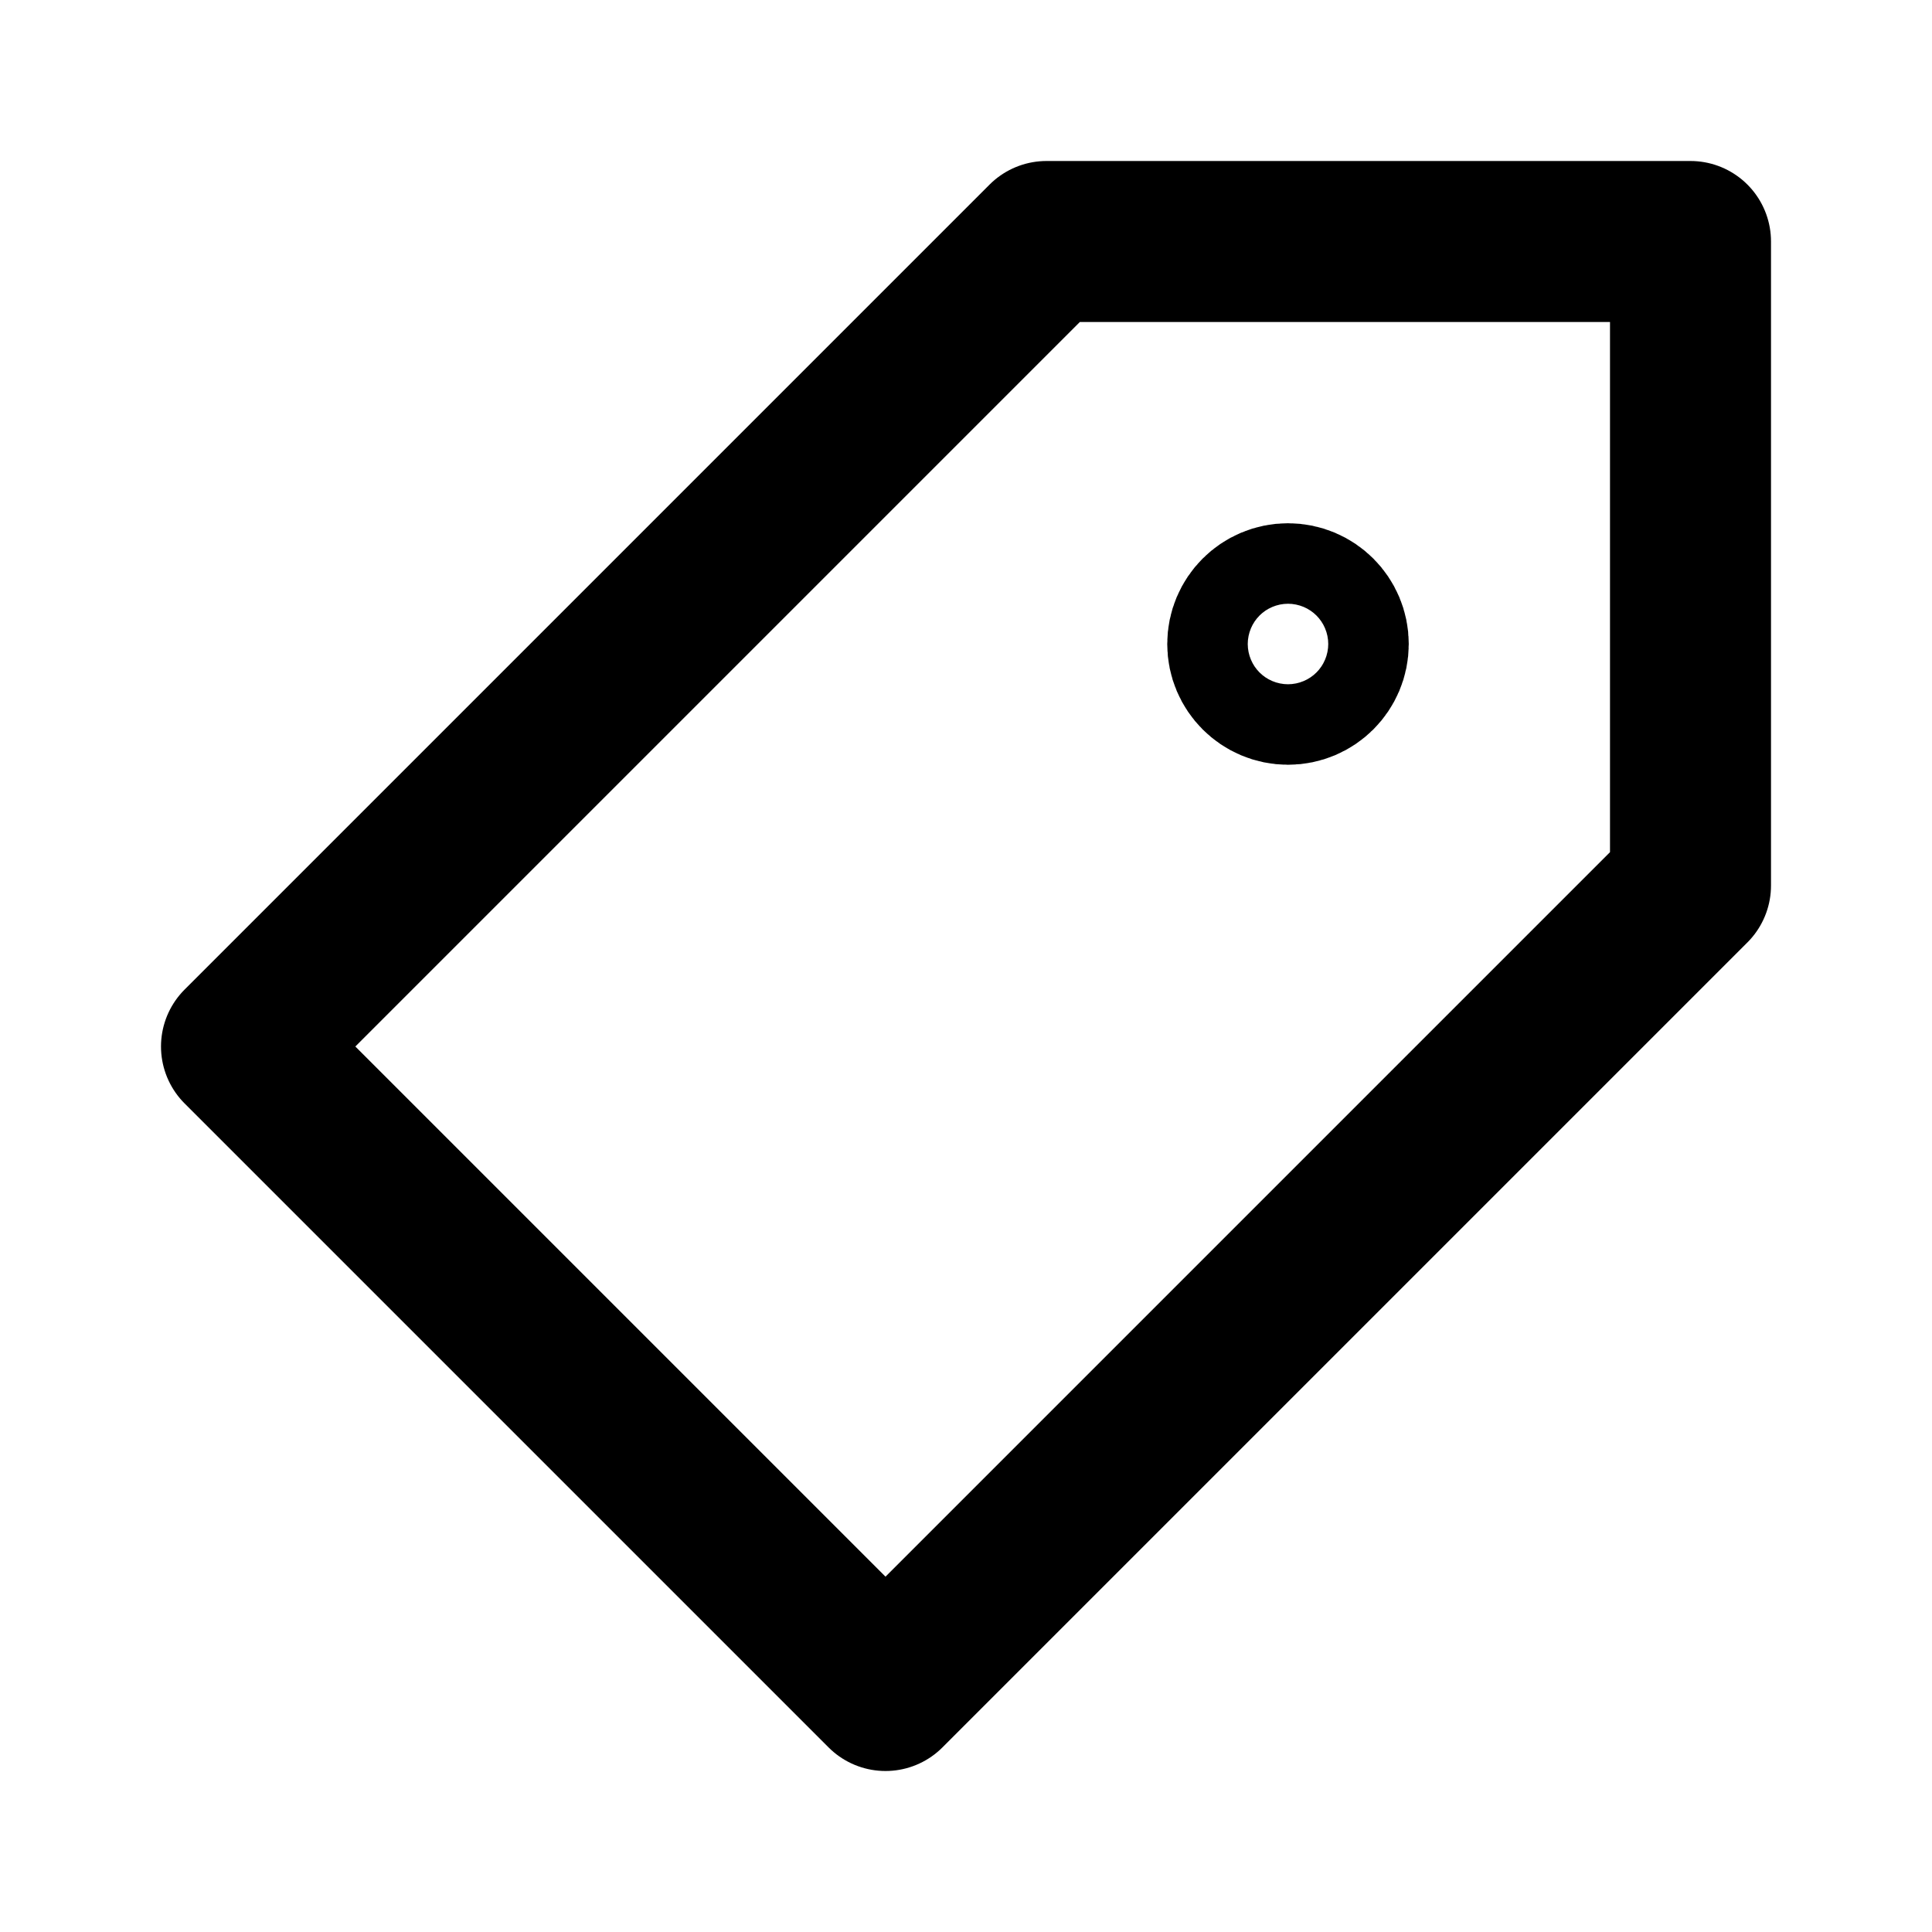
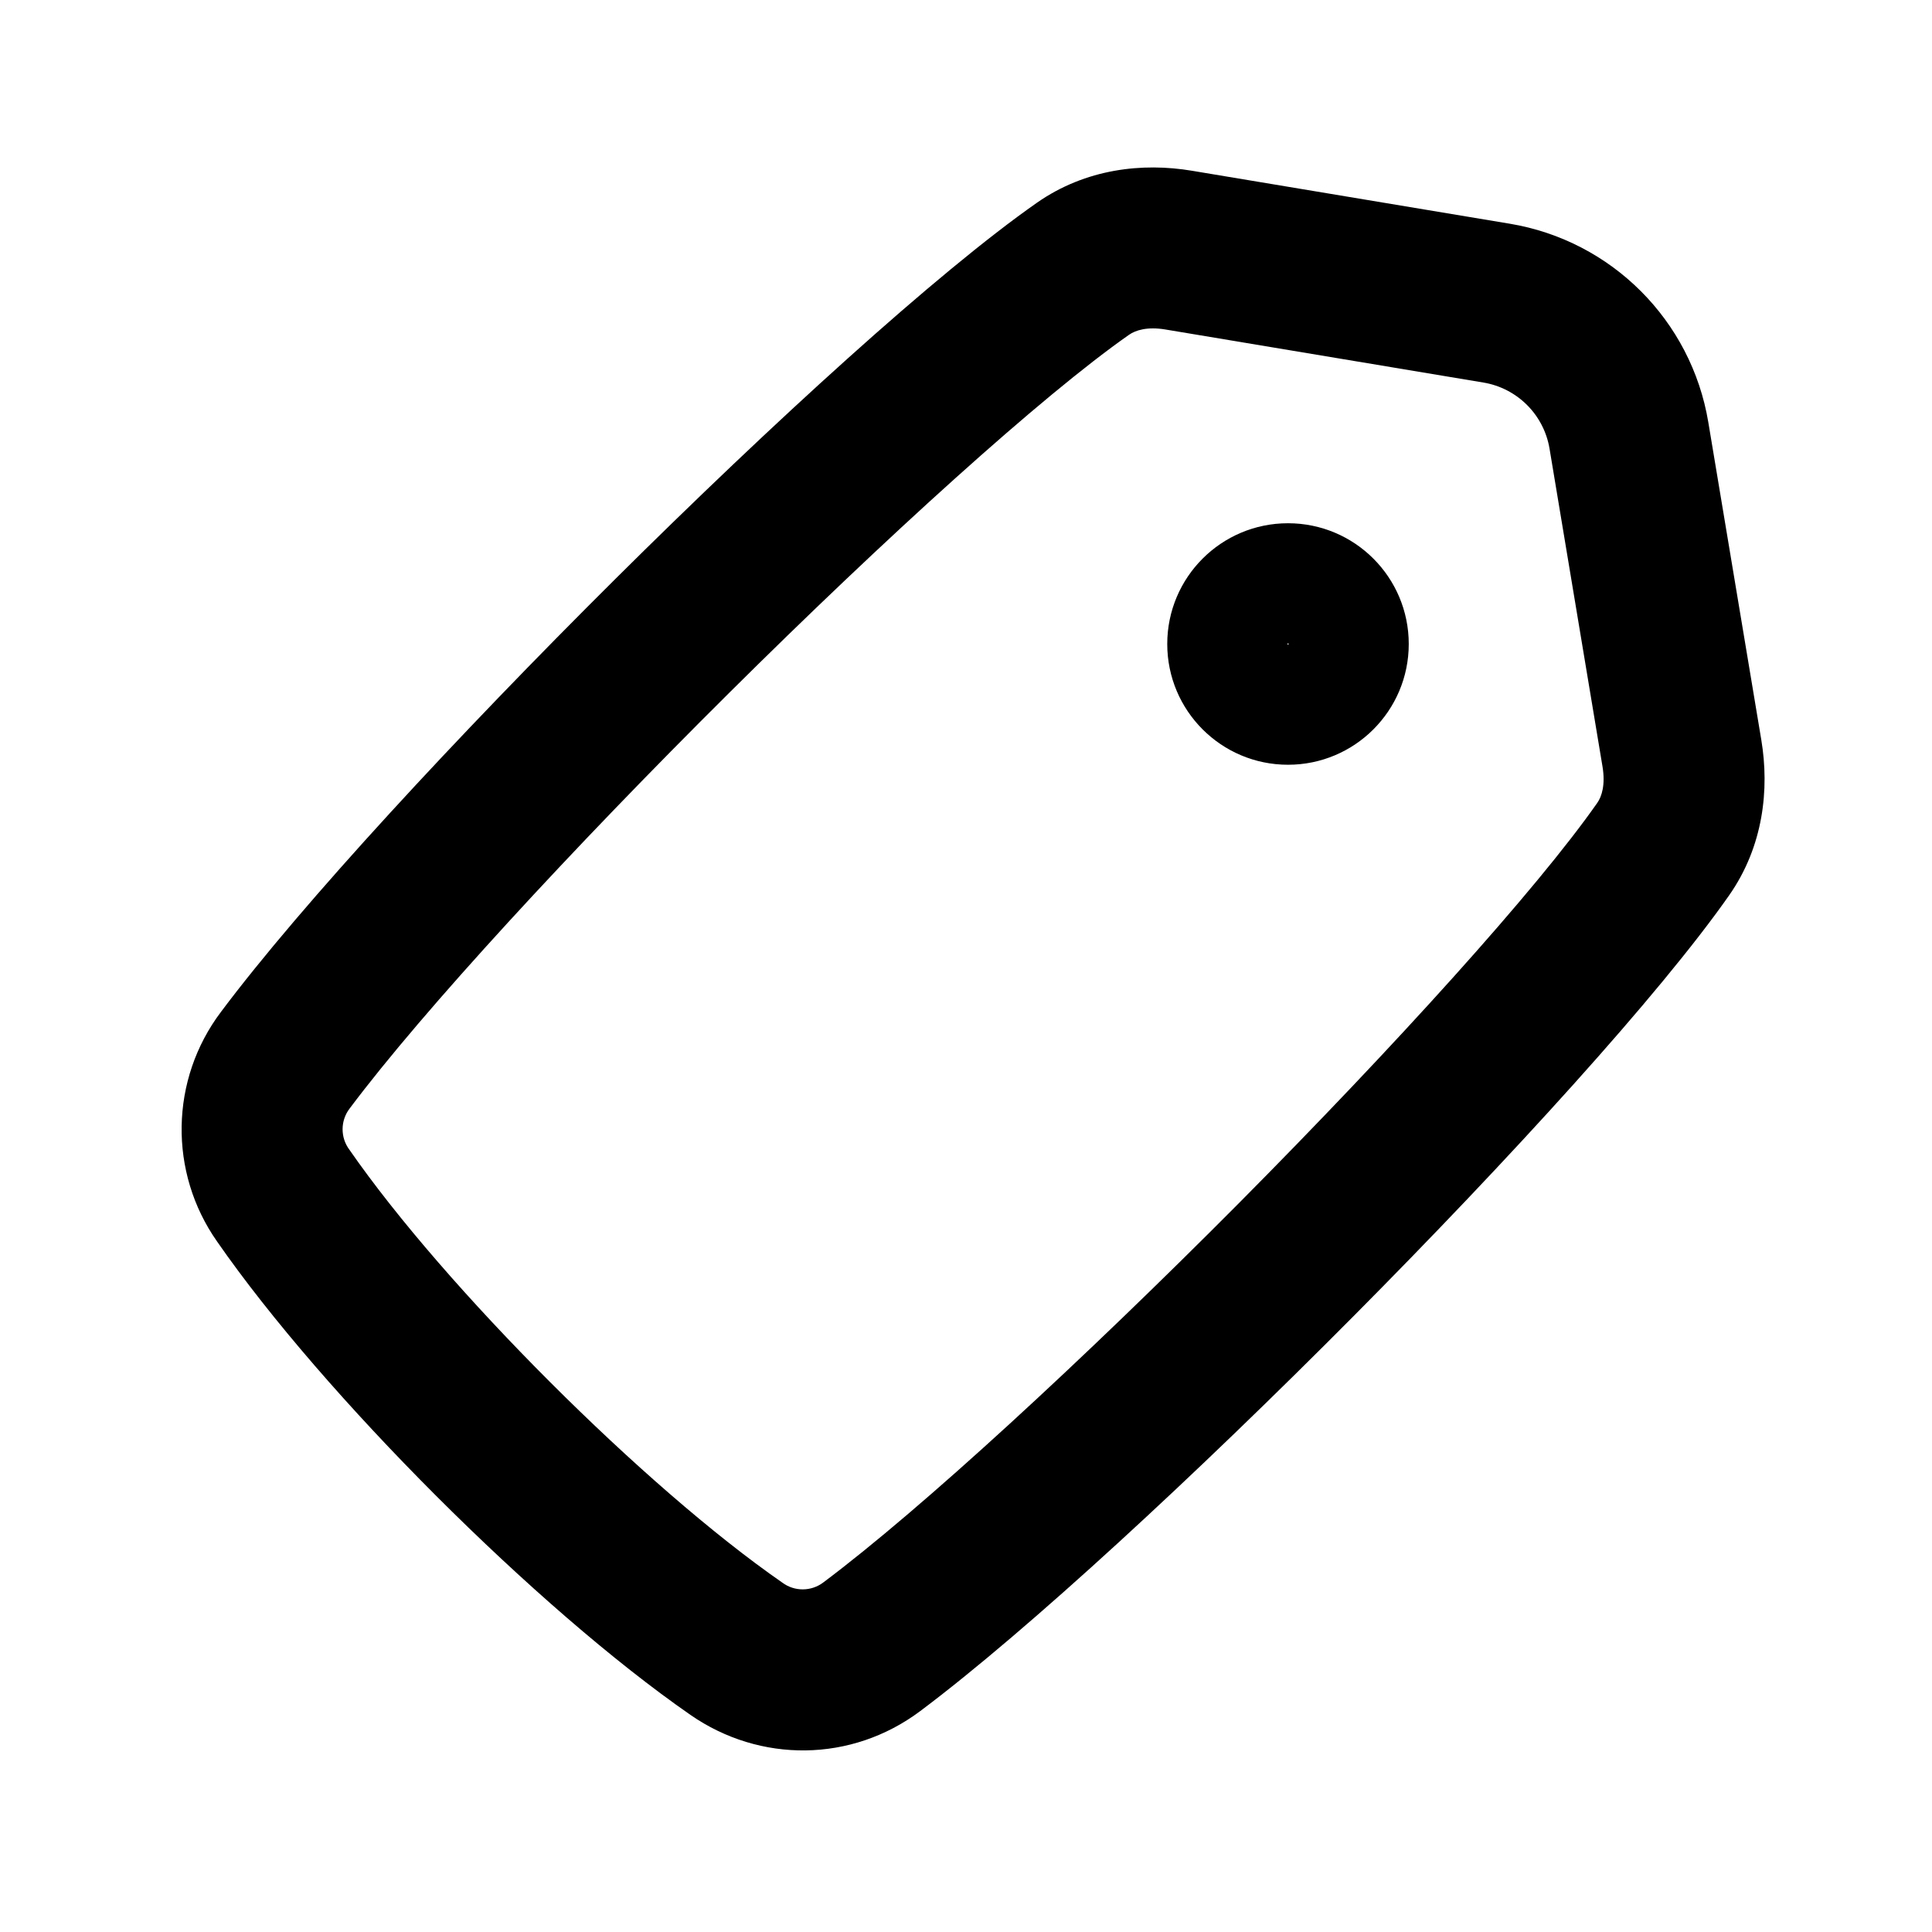
- <svg xmlns="http://www.w3.org/2000/svg" version="1.0" role="img" class="icon icon-tag" viewBox="0 0 24 24" height="1.25rem" width="1.25rem" fill="none" stroke="currentColor" stroke-width="2" stroke-linecap="round" stroke-linejoin="round" aria-hidden="true" focusable="false">
-   <polygon points="11 21,3 13,13 3,21 3,21 11" />
-   <circle cx="16" cy="8" r="0.5" />
+ <svg xmlns="http://www.w3.org/2000/svg" version="1.0" role="img" class="icon icon-tag" viewBox="0 0 24 24" height="1.25rem" width="1.25rem" fill="currentColor" aria-hidden="true" focusable="false">
+   <path fill-rule="evenodd" d="M14.025 4.159c.083-.058.228-.103.452-.066l3.95.659a1 1 0 0 1 .822.822l.658 3.949c.037.224-.008.37-.066.452-.755 1.079-2.516 3.022-4.45 4.97-1.929 1.941-3.94 3.796-5.16 4.71a.424.424 0 0 1-.514.004c-1.71-1.186-4.19-3.665-5.376-5.376a.424.424 0 0 1 .004-.515c.914-1.22 2.769-3.23 4.71-5.158 1.948-1.935 3.891-3.696 4.97-4.451Zm.781-2.038c-.61-.102-1.317-.028-1.927.399-1.235.864-3.286 2.736-5.233 4.67-1.953 1.941-3.895 4.036-4.901 5.38a2.423 2.423 0 0 0-.048 2.853c1.323 1.907 3.973 4.557 5.88 5.88.865.6 2 .592 2.854-.047 1.343-1.007 3.438-2.948 5.379-4.902 1.934-1.947 3.806-3.998 4.67-5.232.427-.61.501-1.319.4-1.928l-.659-3.95a3 3 0 0 0-2.466-2.465l-3.949-.658ZM16.008 8l-.001.003c0 .002-.001.002-.002.002l-.002.002h-.006l-.002-.001-.002-.003v-.006c0-.002.001-.002.002-.002l.002-.002h.006c.002 0 .002.001.003.002v.002l.002.002V8ZM16 6.5a1.5 1.5 0 1 0 0 3 1.5 1.5 0 0 0 0-3Z" clip-rule="evenodd" />
</svg>
